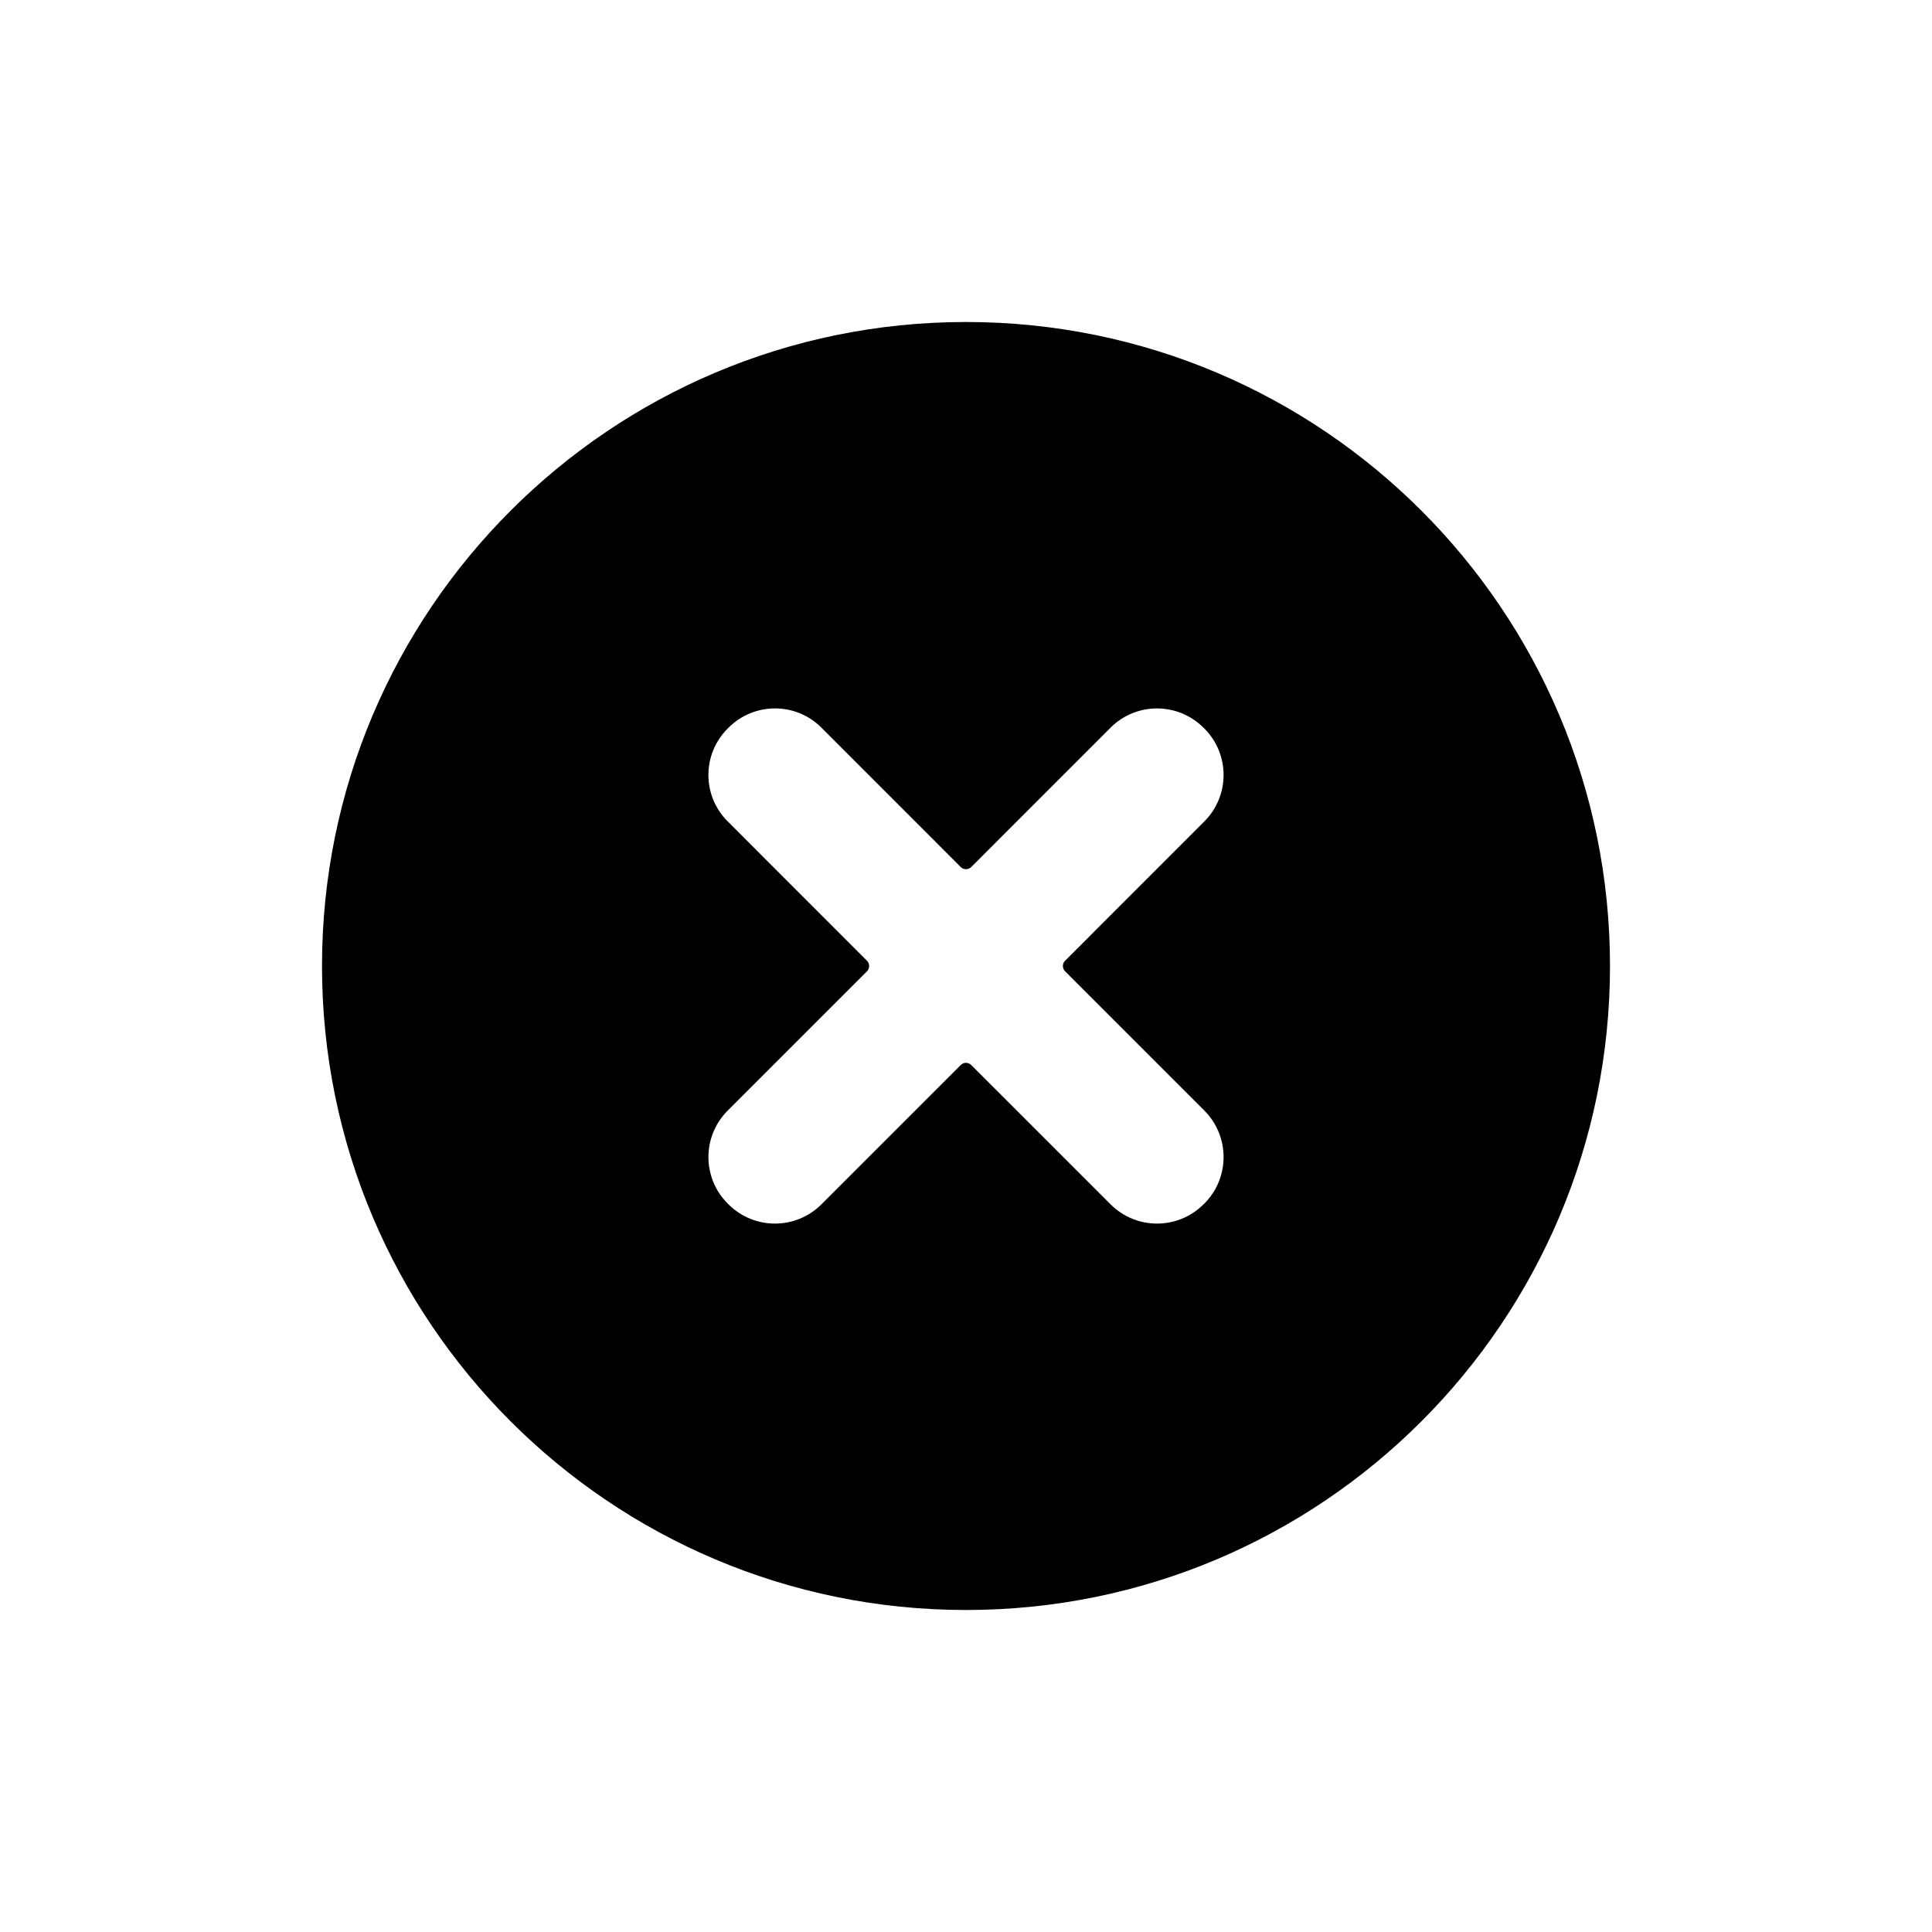
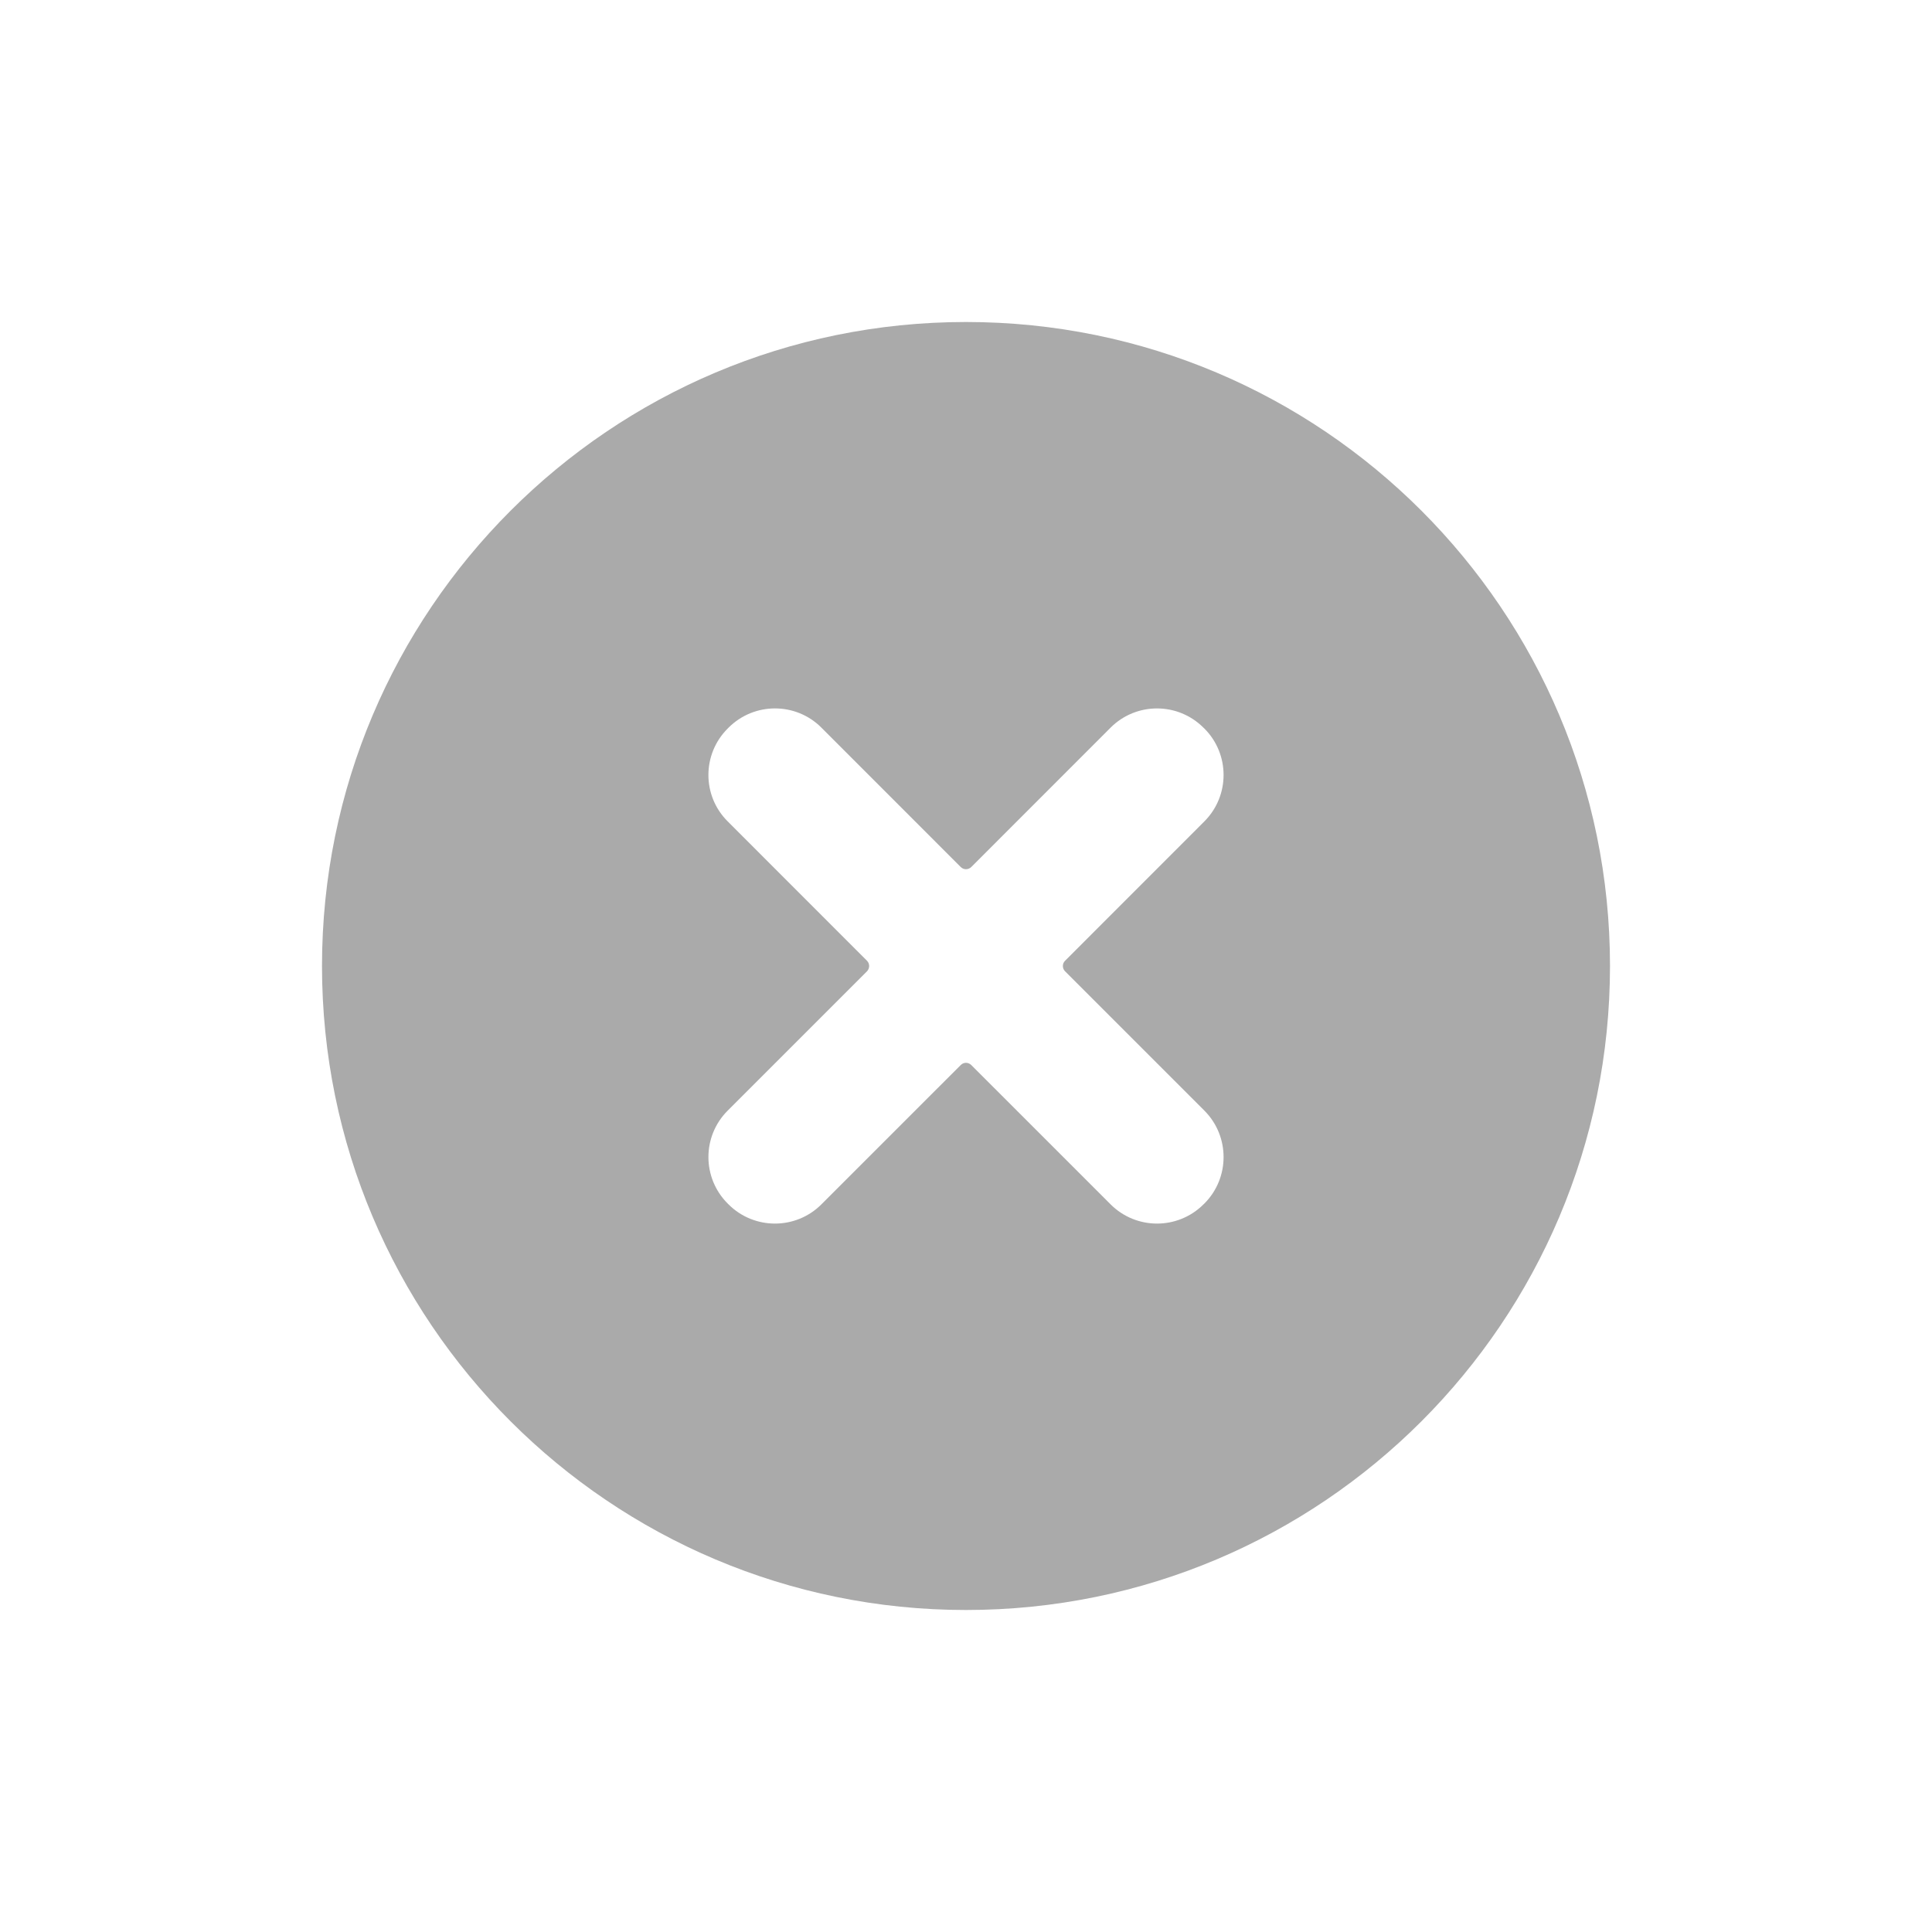
<svg xmlns="http://www.w3.org/2000/svg" width="30px" height="30px" viewBox="0 0 30 30" version="1.1">
-   <g id="Page-1" stroke="none" stroke-width="1" fill-rule="evenodd">
-     <g id="delete">
+   <defs />
+   <g id="Page-1" stroke="none" stroke-width="1" fill="none" fill-rule="evenodd">
+     <g id="delete" fill="#AAAAAA">
      <path d="M15,5 C9.478,5 5,9.478 5,15 C5,20.523 9.478,25 15,25 C20.523,25 25,20.523 25,15 C25,9.478 20.523,5 15,5 L15,5 Z M16.538,15.082 L18.702,17.246 C19.099,17.644 19.099,18.29 18.702,18.688 L18.687,18.702 C18.289,19.099 17.644,19.099 17.246,18.702 L15.082,16.538 C15.036,16.492 14.963,16.492 14.918,16.538 L12.754,18.702 C12.356,19.099 11.711,19.099 11.313,18.702 L11.298,18.687 C10.901,18.289 10.901,17.644 11.299,17.246 L13.463,15.082 C13.507,15.037 13.507,14.963 13.463,14.919 L11.299,12.754 C10.9,12.356 10.901,11.711 11.299,11.313 L11.314,11.298 C11.712,10.901 12.357,10.901 12.754,11.298 L14.918,13.463 C14.963,13.508 15.036,13.508 15.082,13.463 L17.246,11.298 C17.644,10.901 18.29,10.901 18.688,11.3 L18.702,11.313 C19.099,11.711 19.099,12.356 18.702,12.754 L16.538,14.919 C16.493,14.963 16.493,15.037 16.538,15.082 L16.538,15.082 Z" id="deletecircle" />
    </g>
  </g>
</svg>
